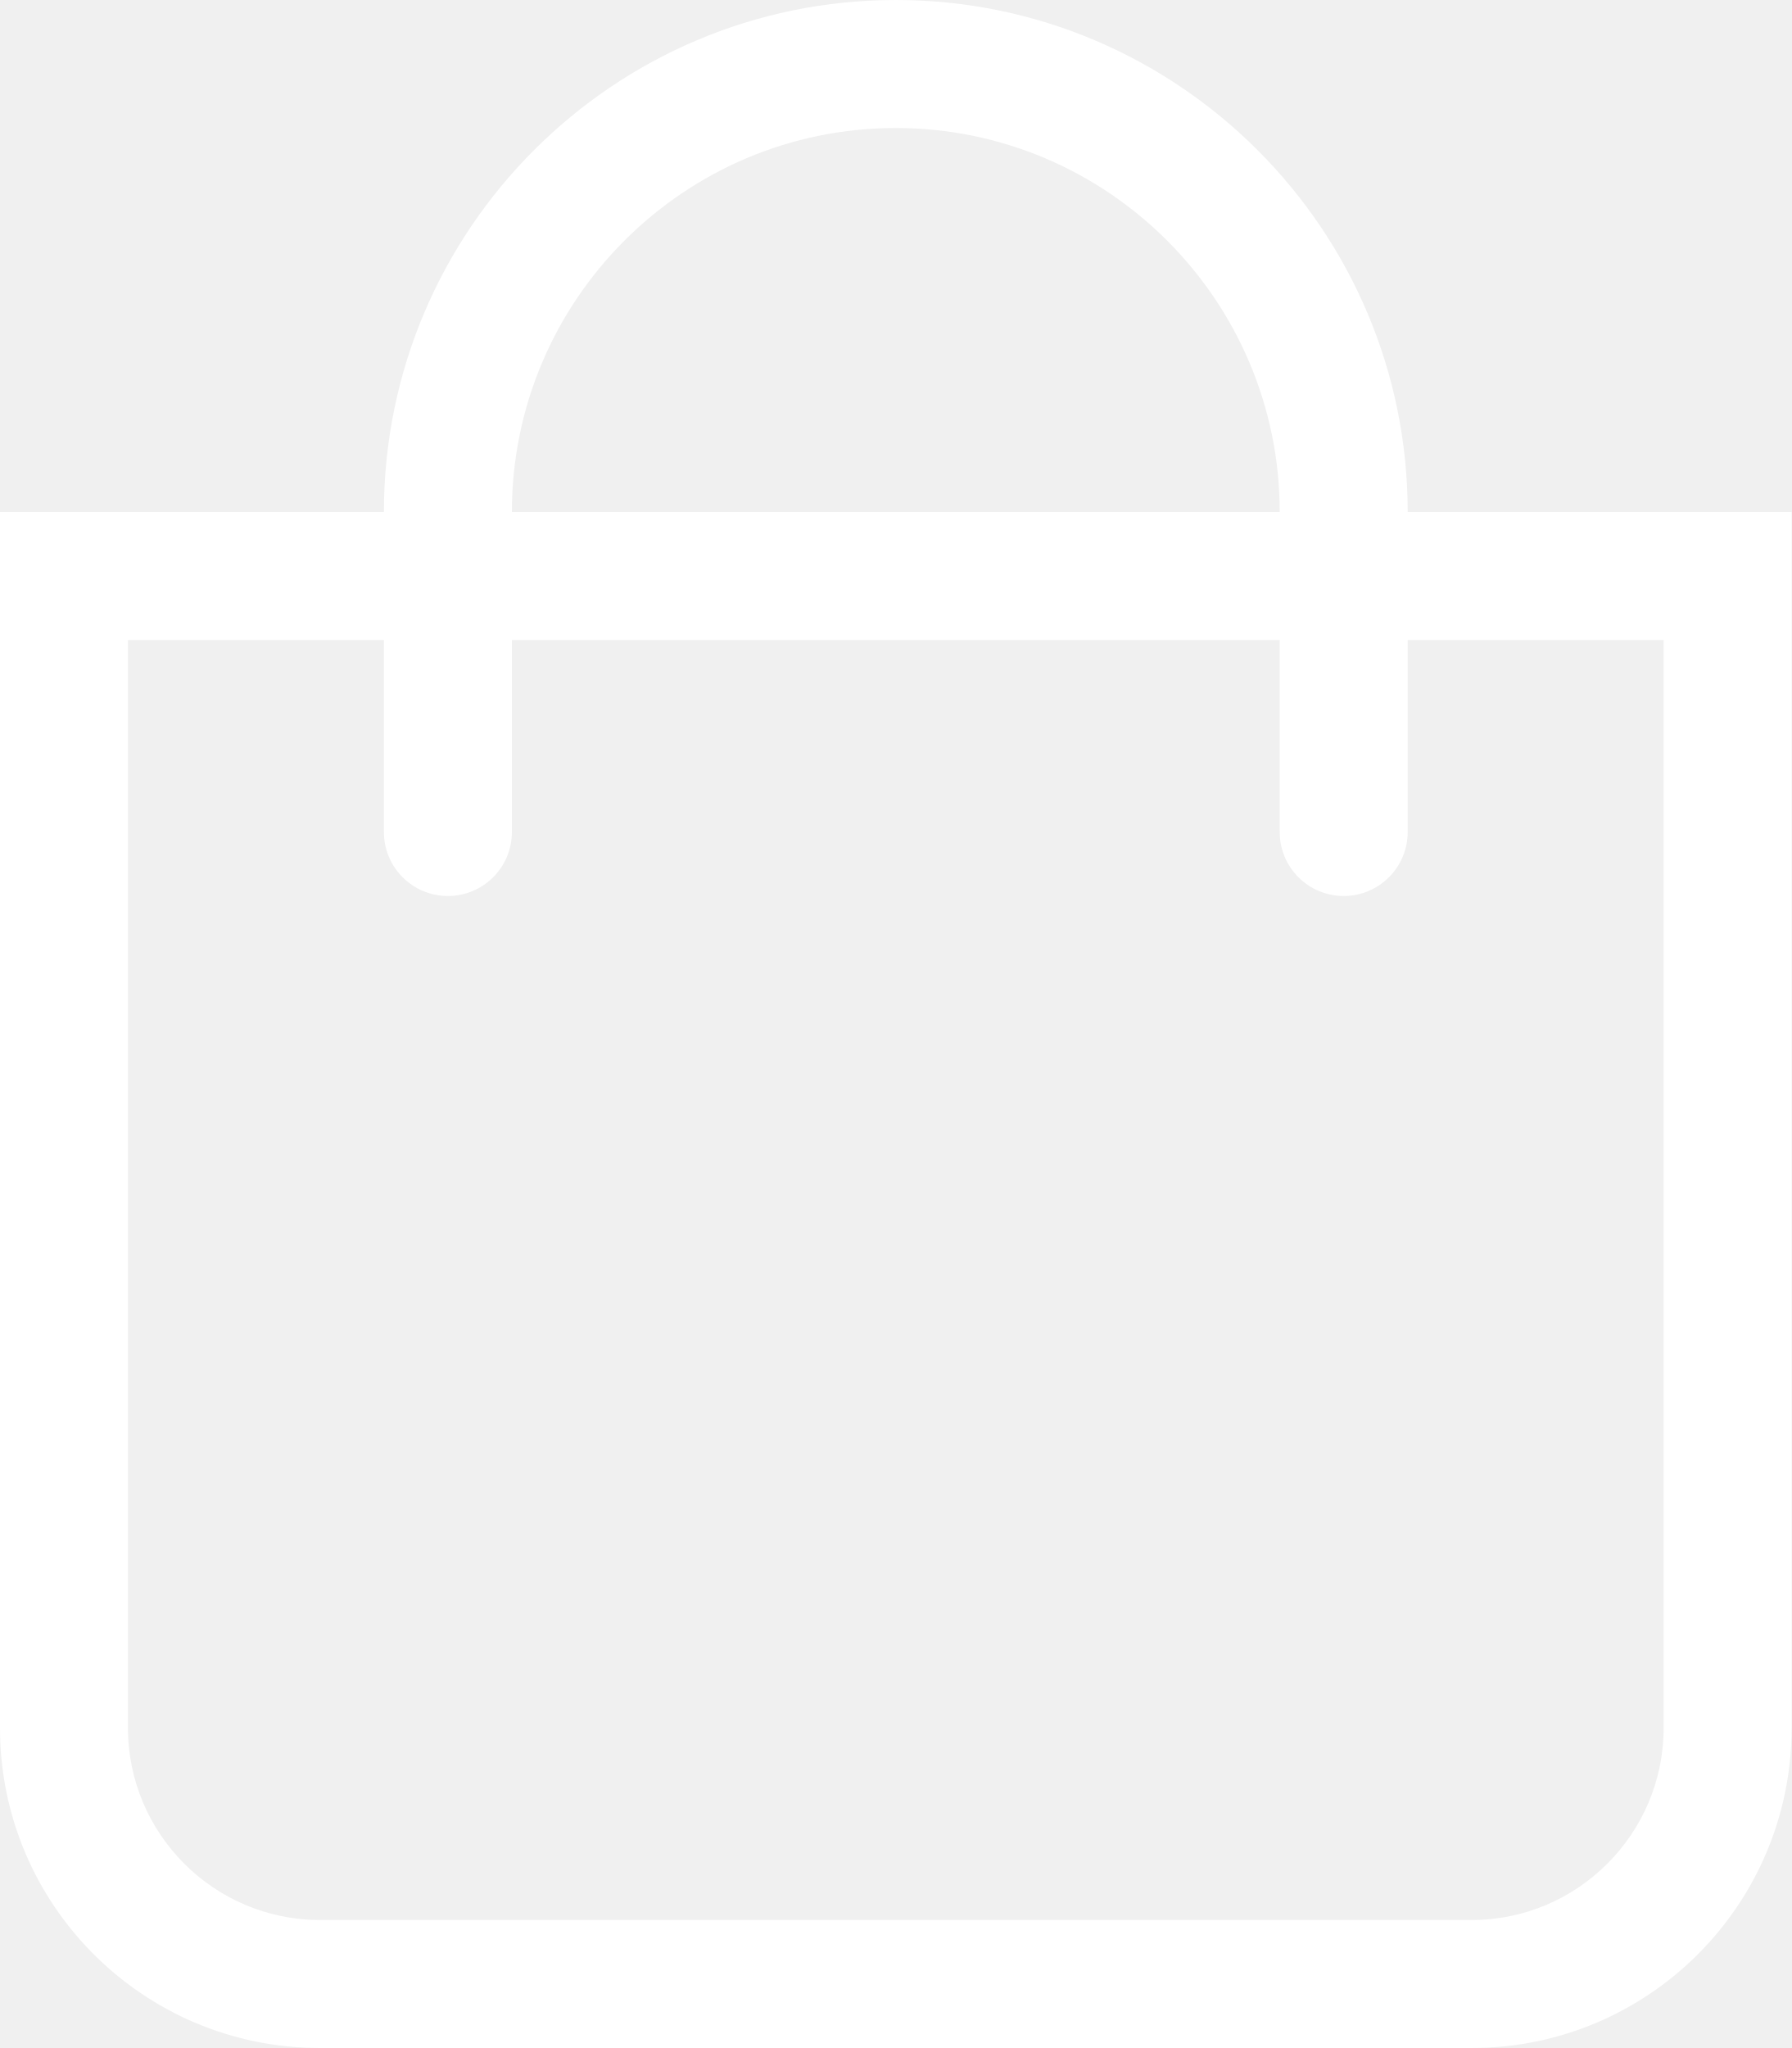
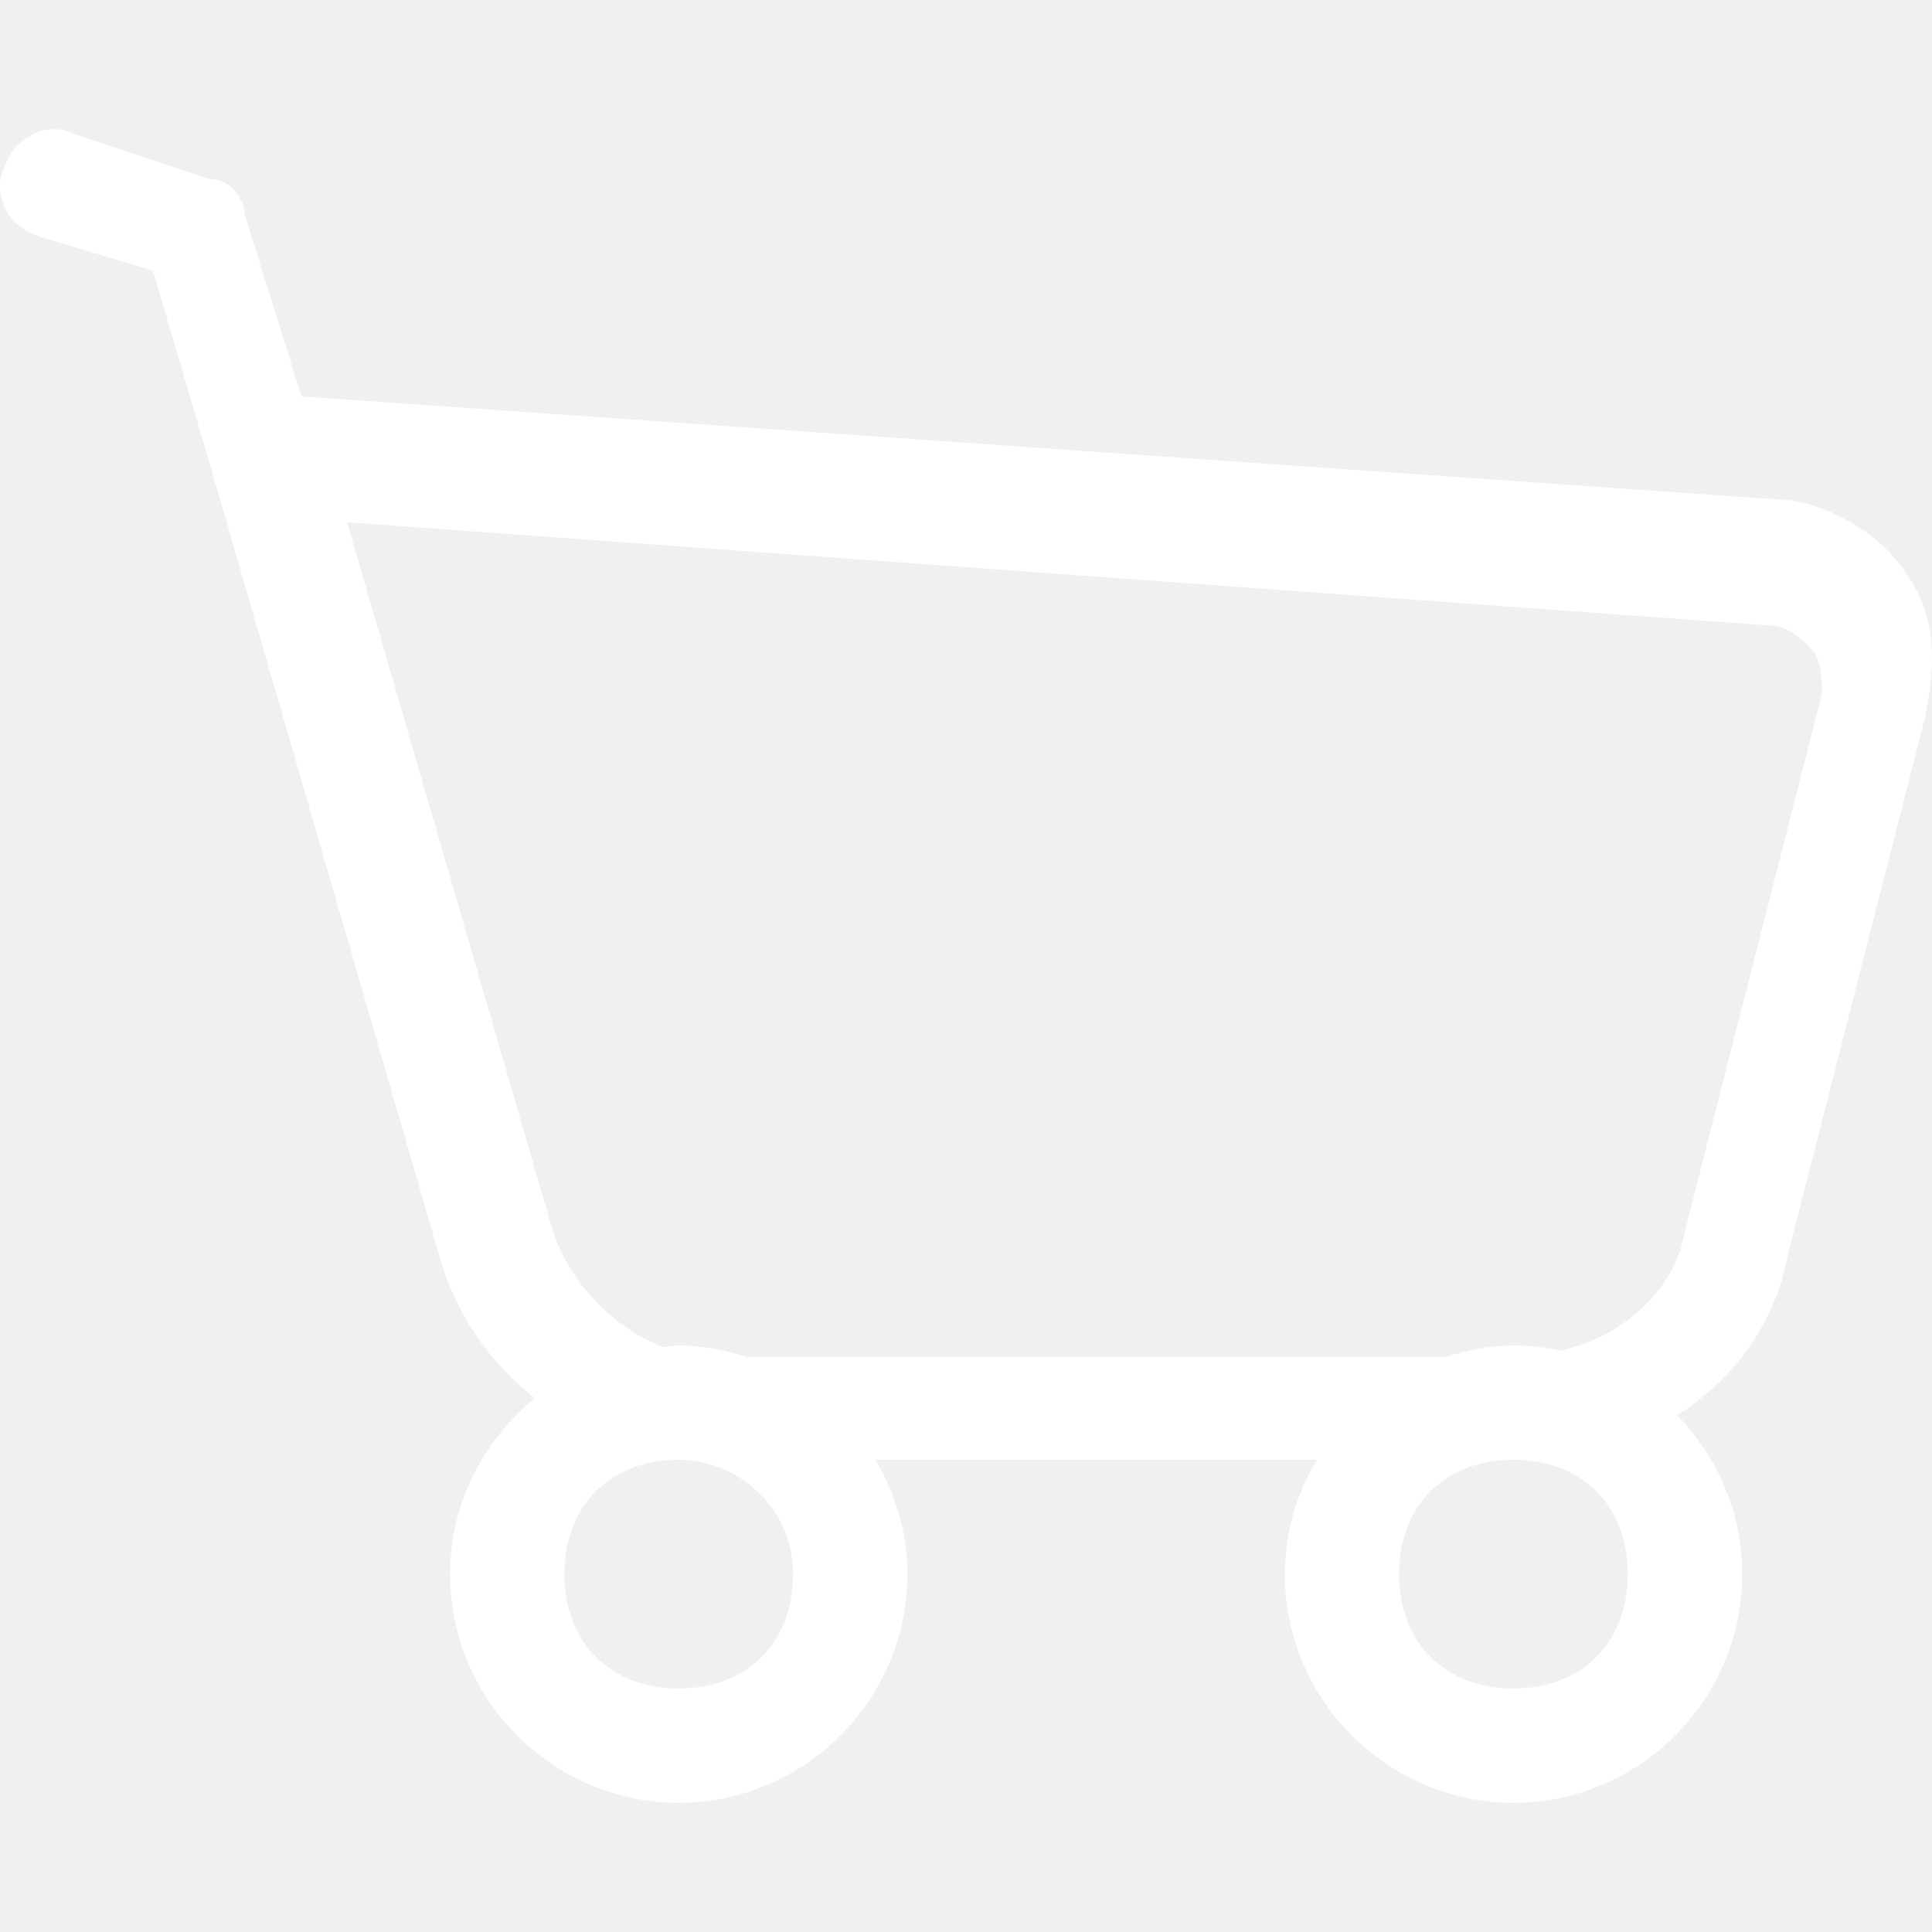
- <svg xmlns="http://www.w3.org/2000/svg" viewBox="0 0 448 512">
-   <path fill="#ffffff" d="M352 128C352 57.421 294.579 0 224 0 153.42 0 96 57.421 96 128H0v304c0 44.183 35.817 80 80 80h288c44.183 0 80-35.817 80-80V128h-96zM224 32c52.935 0 96 43.065 96 96H128c0-52.935 43.065-96 96-96zm192 400c0 26.467-21.533 48-48 48H80c-26.467 0-48-21.533-48-48V160h64v48c0 8.837 7.164 16 16 16s16-7.163 16-16v-48h192v48c0 8.837 7.163 16 16 16s16-7.163 16-16v-48h64v272z" />
+ <svg xmlns="http://www.w3.org/2000/svg" version="1.1" viewBox="0 0 294.038 294.038" enable-background="new 0 0 294.038 294.038">
+   <g>
+     <path fill="white" d="m289.513,86.441c-3.481-5.22-12.181-10.441-19.142-10.441l-224.475-15.661-8.701-27.842c0-1.74-1.74-5.22-5.22-5.22l-20.882-6.96c-3.48-1.74-8.701,0-10.441,5.22-1.74,3.48 0,8.701 5.22,10.441l17.401,5.22 8.701,29.582 34.802,120.068c2.488,9.083 7.761,16.548 14.617,21.943-7.796,6.404-12.894,15.974-12.894,26.78 0,19.141 15.661,34.802 34.802,34.802s34.802-15.661 34.802-34.802c0-6.351-1.844-12.251-4.855-17.401h67.151c-3.01,5.151-4.855,11.05-4.855,17.401 0,19.141 15.661,34.802 34.802,34.802 19.159,0 34.802-15.661 34.802-34.802 0-9.379-3.793-17.889-9.884-24.17 8.526-5.429 14.913-13.851 16.862-24.553l20.882-81.786c1.725-8.7 1.725-15.661-3.495-22.621zm-186.21,170.532c-10.441,0-17.401-6.96-17.401-17.401s6.96-17.401 17.401-17.401c8.701,0 17.401,6.96 17.401,17.401s-6.961,17.401-17.401,17.401zm127.028,0c-10.441,0-17.401-6.96-17.401-17.401s6.96-17.401 17.401-17.401c10.458,0 17.401,6.96 17.401,17.401s-6.96,17.401-17.401,17.401zm26.102-69.605c-1.462,8.805-9.223,16.026-18.88,18.184-2.332-0.505-4.733-0.783-7.222-0.783-3.602,0-7.013,0.713-10.284,1.74h-106.461c-3.271-1.027-6.682-1.74-10.284-1.74-0.818,0-1.584,0.191-2.384,0.244-7.552-2.906-14.147-9.762-16.775-17.645l-31.321-107.888 215.775,15.661c3.48,0 5.22,1.74 6.96,3.48 1.74,1.74 1.74,5.22 1.74,6.96l-20.864,81.787z" />
+   </g>
</svg>
